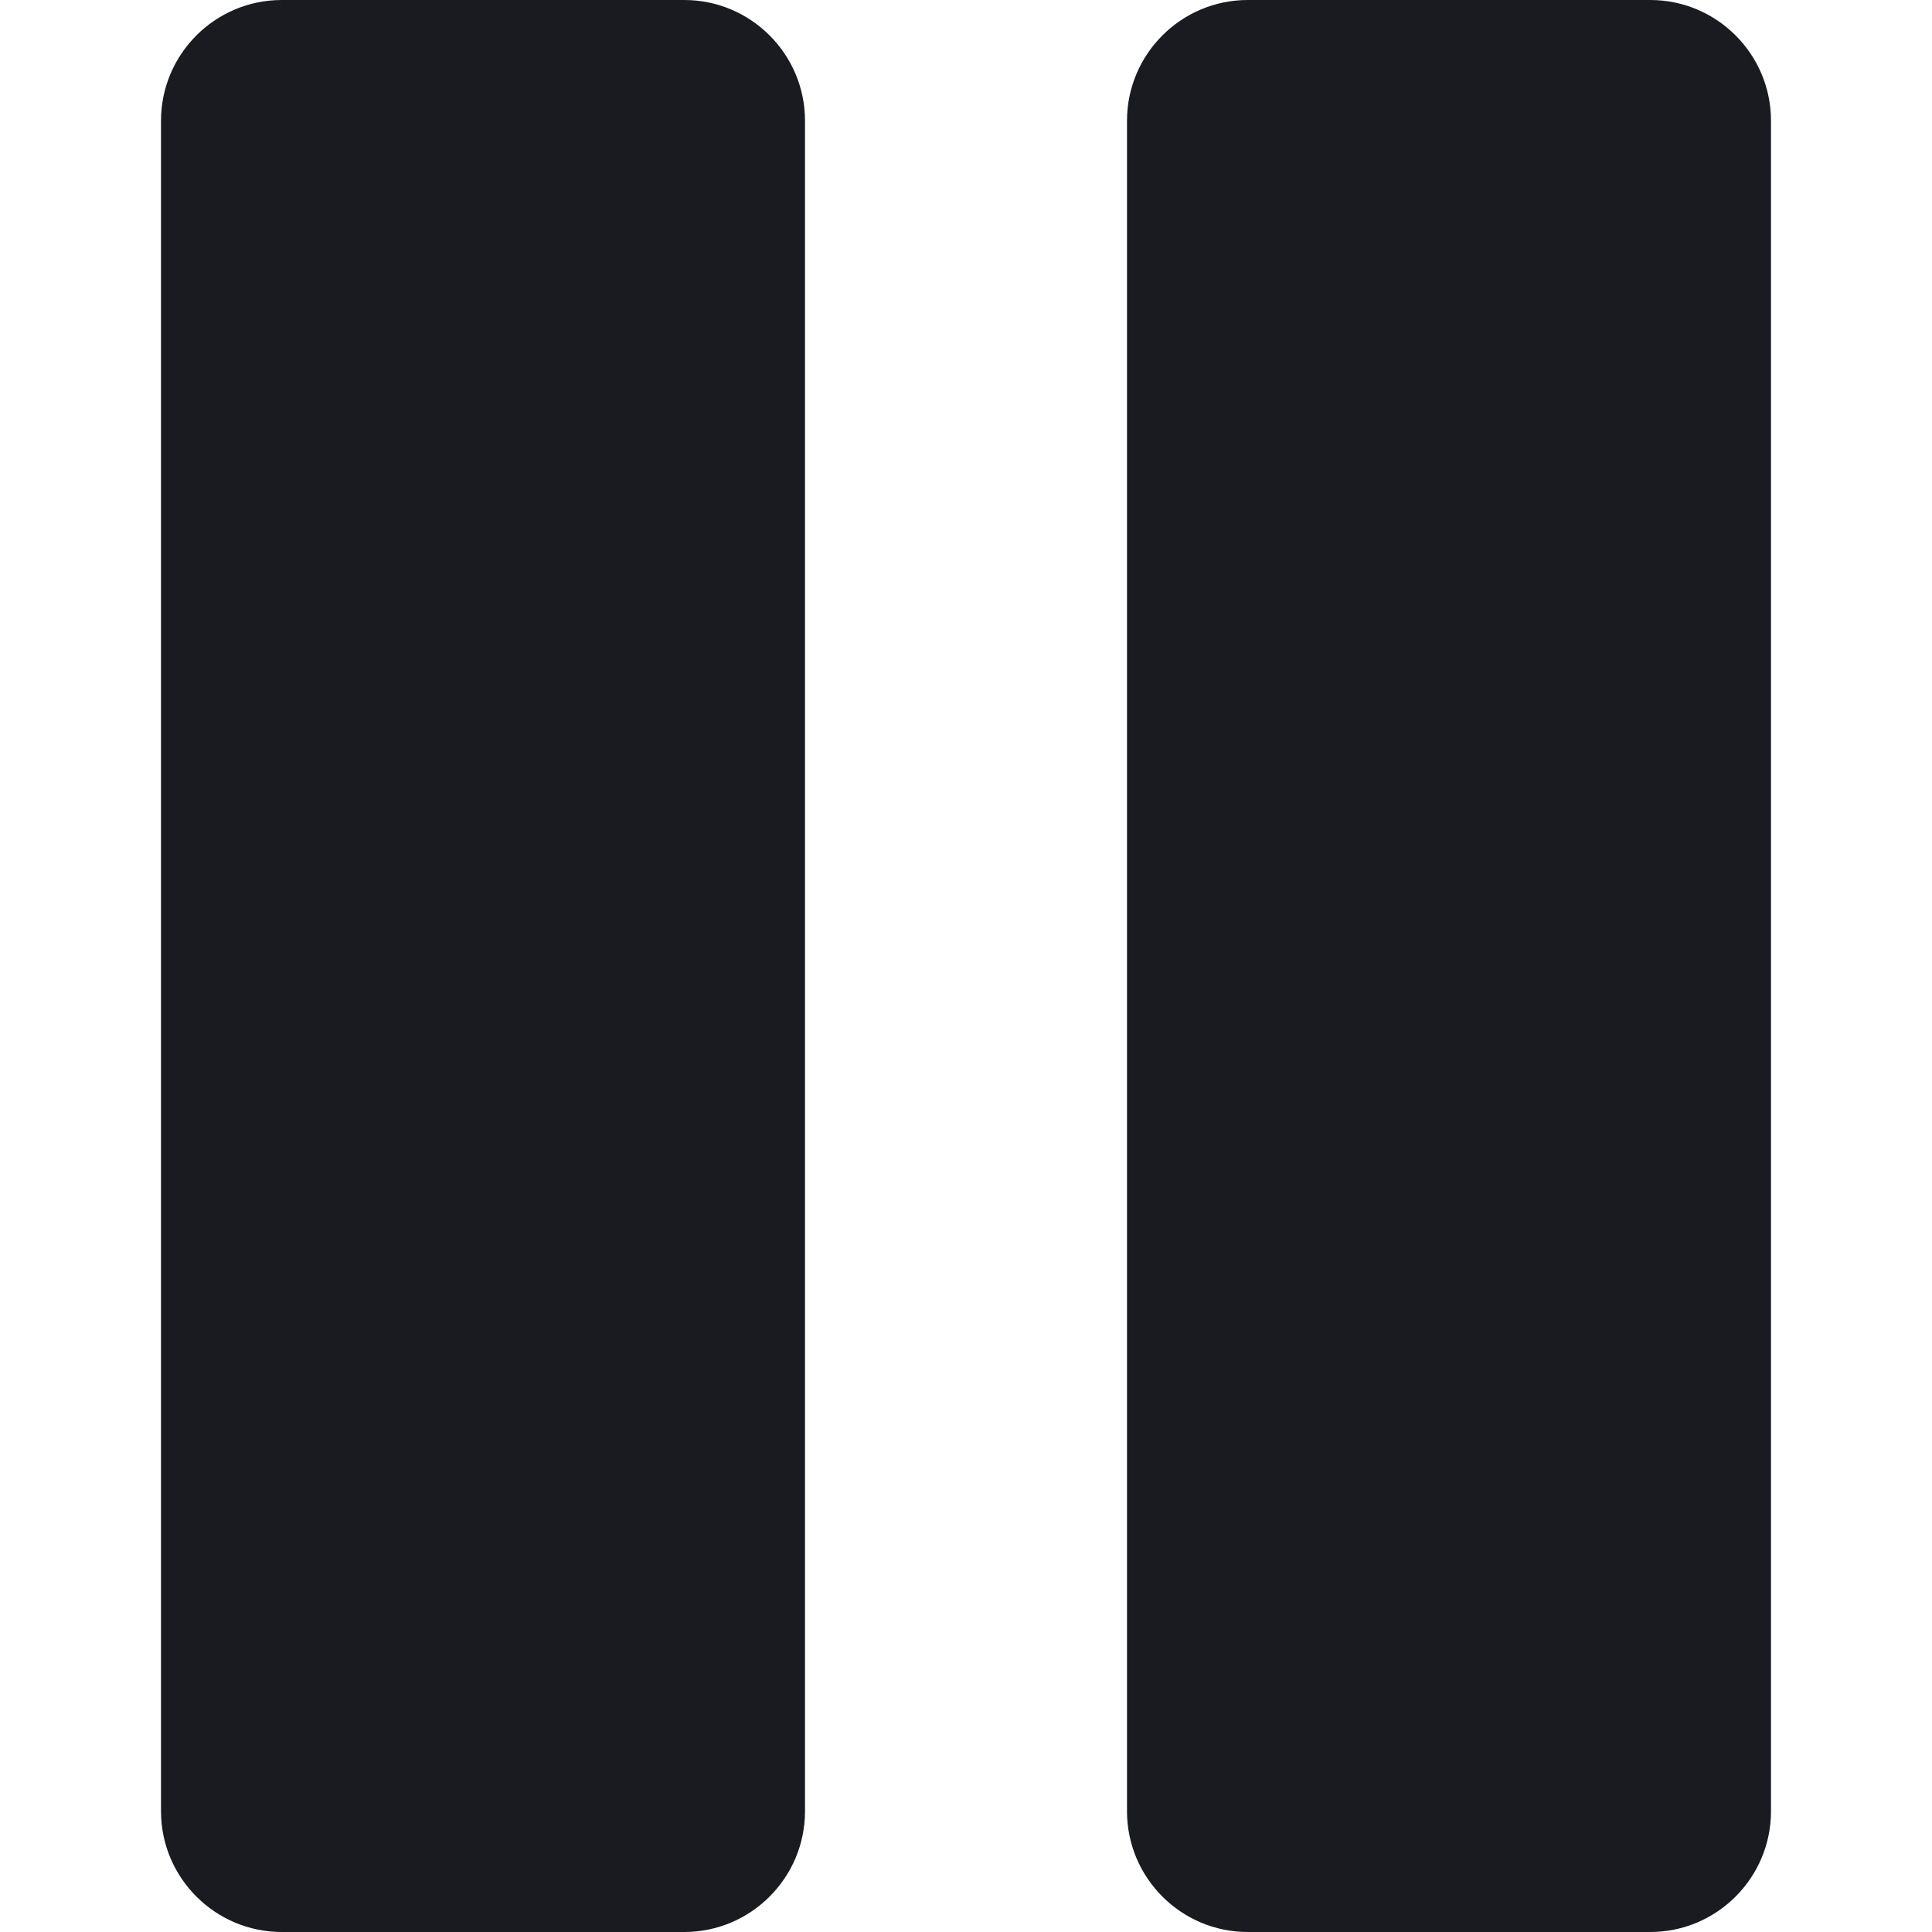
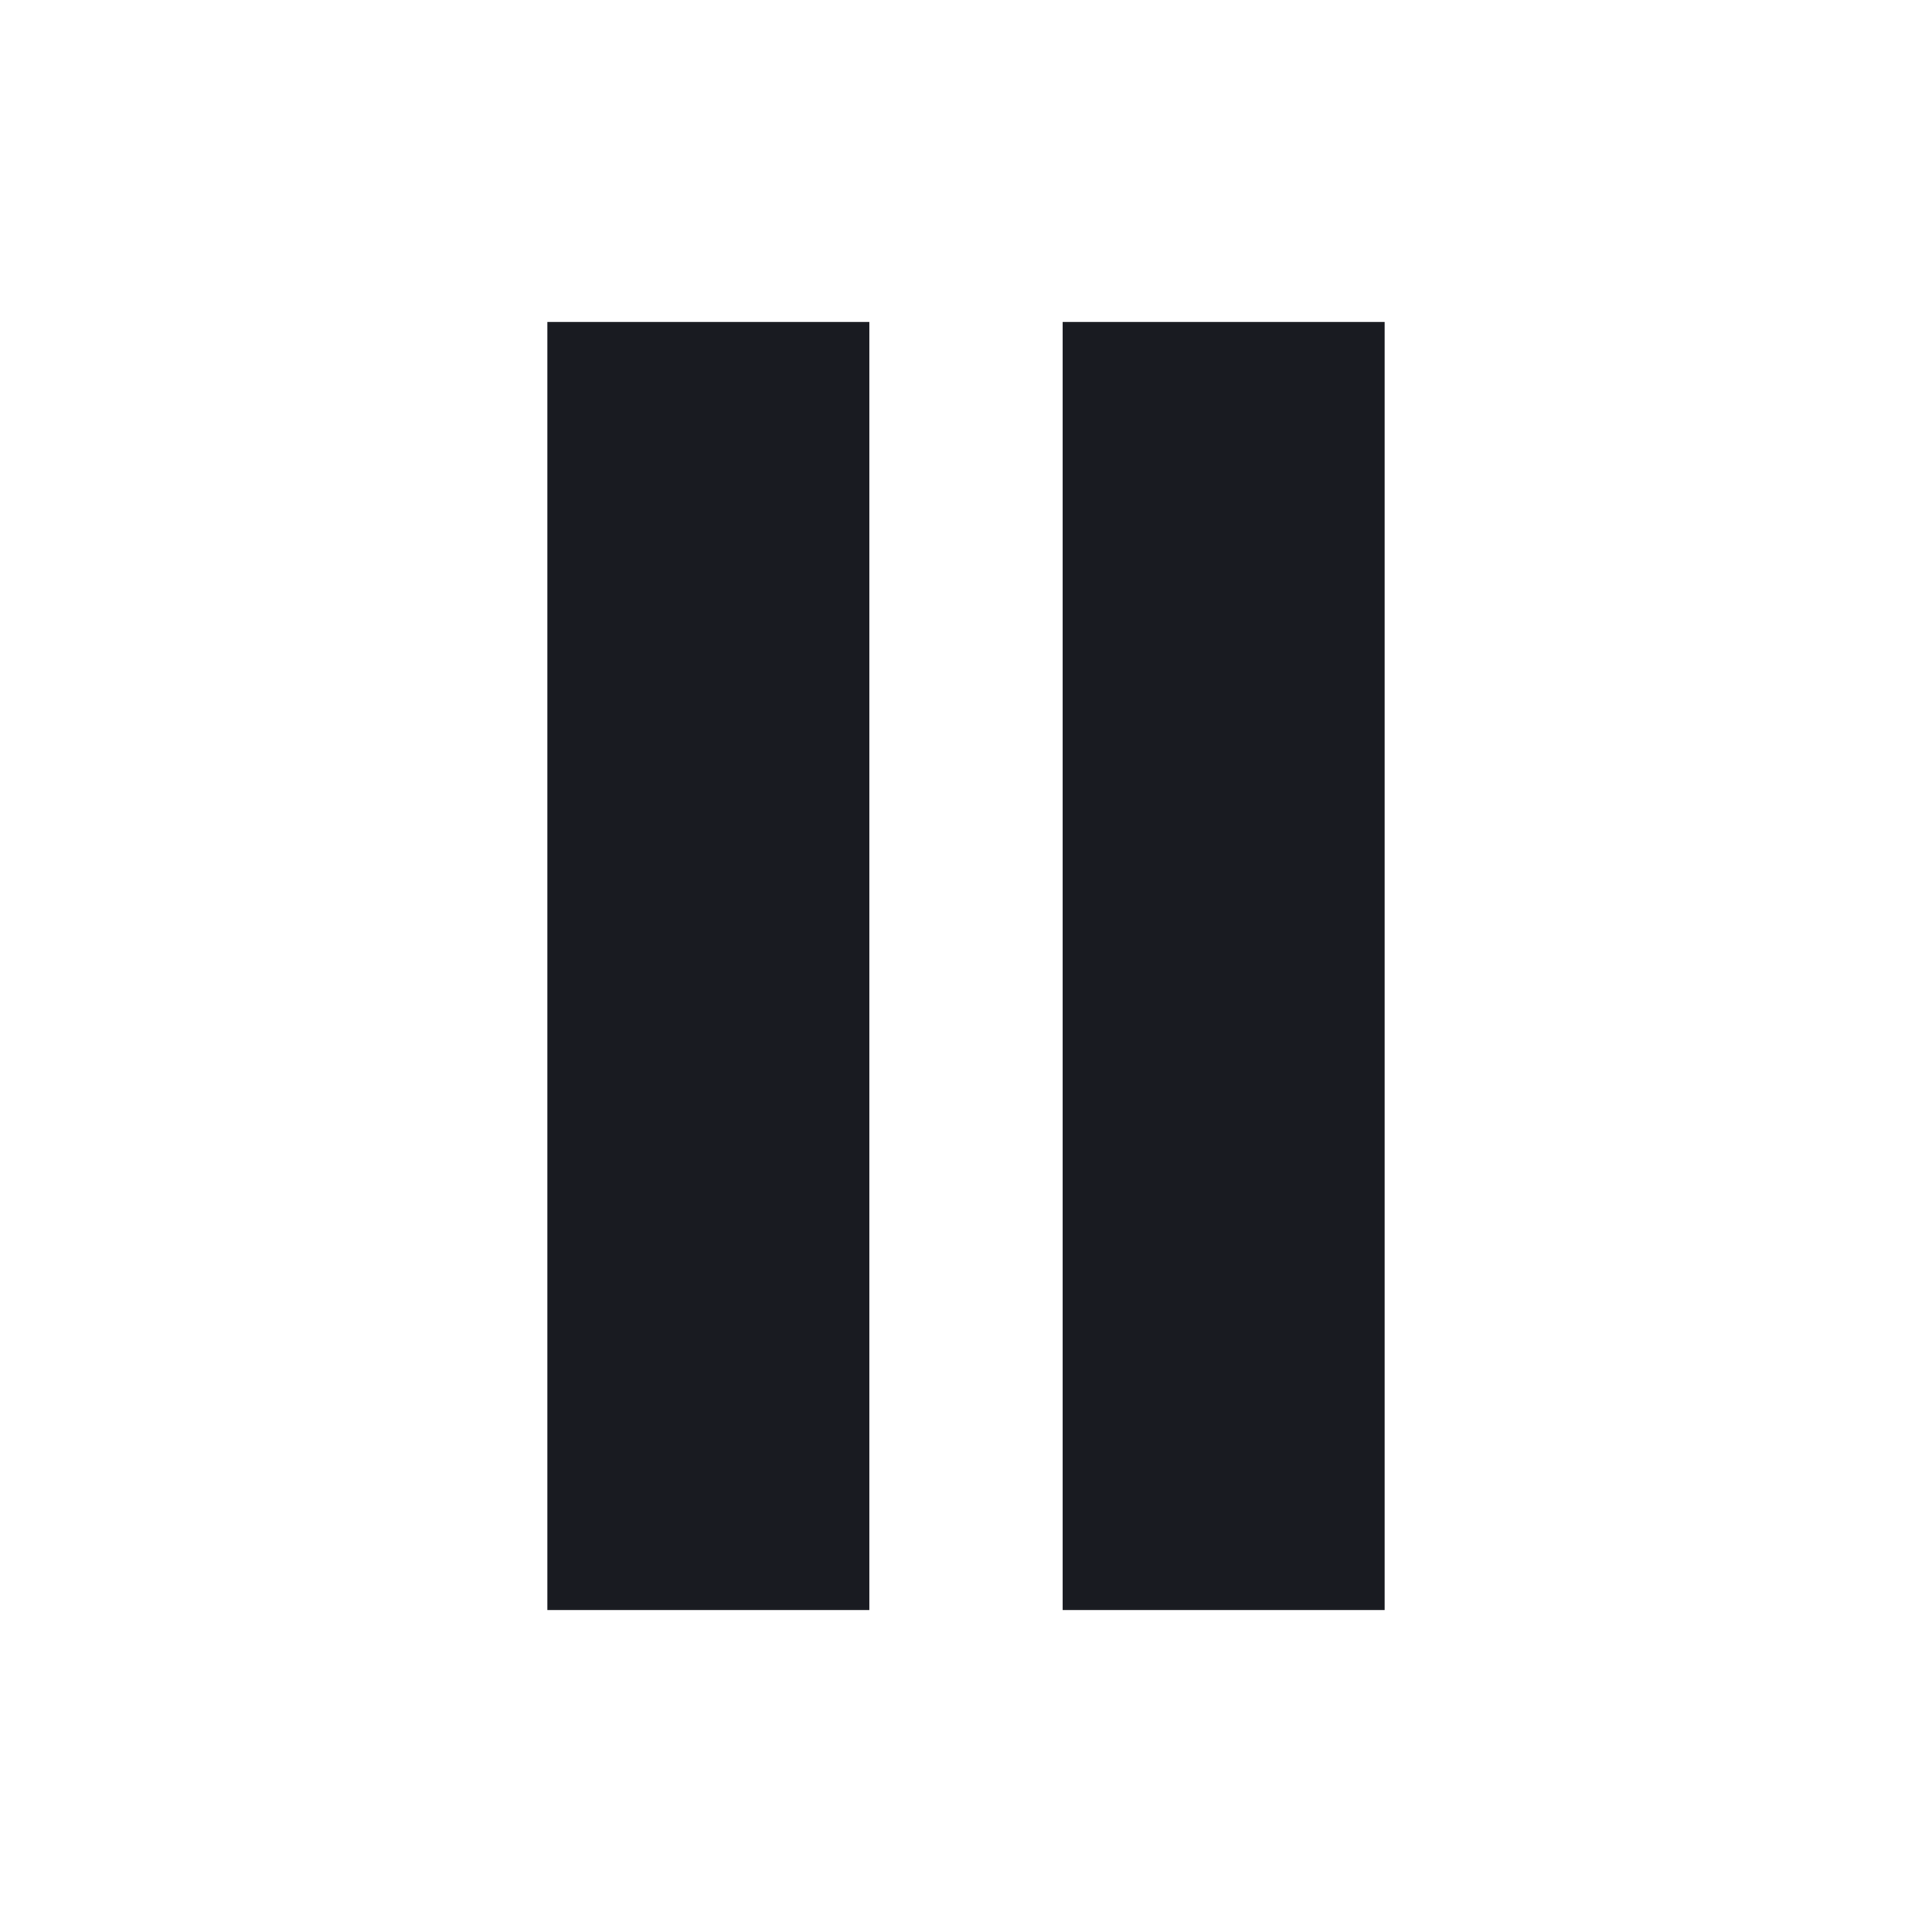
- <svg xmlns="http://www.w3.org/2000/svg" version="1.1" id="Capa_1" x="0px" y="0px" viewBox="0 0 512 512" style="enable-background:new 0 0 512 512; fill: #191b21;" xml:space="preserve">
+ <svg xmlns="http://www.w3.org/2000/svg" version="1.1" id="Layer_1" x="0px" y="0px" viewBox="0 0 30 30" style="enable-background:new 0 0 30 30;" xml:space="preserve">
+   <style type="text/css">
+ 	.st0{display:none;fill:#191B21;stroke:#191B21;stroke-width:2;stroke-miterlimit:10;}
+ 	.st1{fill:none;stroke:#191B21;stroke-width:5;stroke-miterlimit:10;}
+ </style>
+   <path class="st0" d="M23.3,14.7L7.1,5.4c-0.2-0.1-0.5,0-0.5,0.3v18.7c0,0.3,0.3,0.5,0.5,0.3l16.2-9.3C23.5,15.2,23.5,14.8,23.3,14.7  z" />
  <g>
-     <g>
-       <path d="M181.333,0H74.667c-17.643,0-32,14.357-32,32v448c0,17.643,14.357,32,32,32h106.667c17.643,0,32-14.357,32-32V32    C213.333,14.357,198.976,0,181.333,0z" />
-     </g>
+     <line class="st1" x1="11" y1="5" x2="11" y2="25" />
+     <line class="st1" x1="19" y1="5" x2="19" y2="25" />
  </g>
-   <g>
-     <g>
-       <path d="M437.333,0H330.667c-17.643,0-32,14.357-32,32v448c0,17.643,14.357,32,32,32h106.667c17.643,0,32-14.357,32-32V32    C469.333,14.357,454.976,0,437.333,0z" />
-     </g>
-   </g>
-   <g>
- </g>
-   <g>
- </g>
-   <g>
- </g>
-   <g>
- </g>
-   <g>
- </g>
-   <g>
- </g>
-   <g>
- </g>
-   <g>
- </g>
-   <g>
- </g>
-   <g>
- </g>
-   <g>
- </g>
-   <g>
- </g>
-   <g>
- </g>
-   <g>
- </g>
-   <g>
- </g>
</svg>
